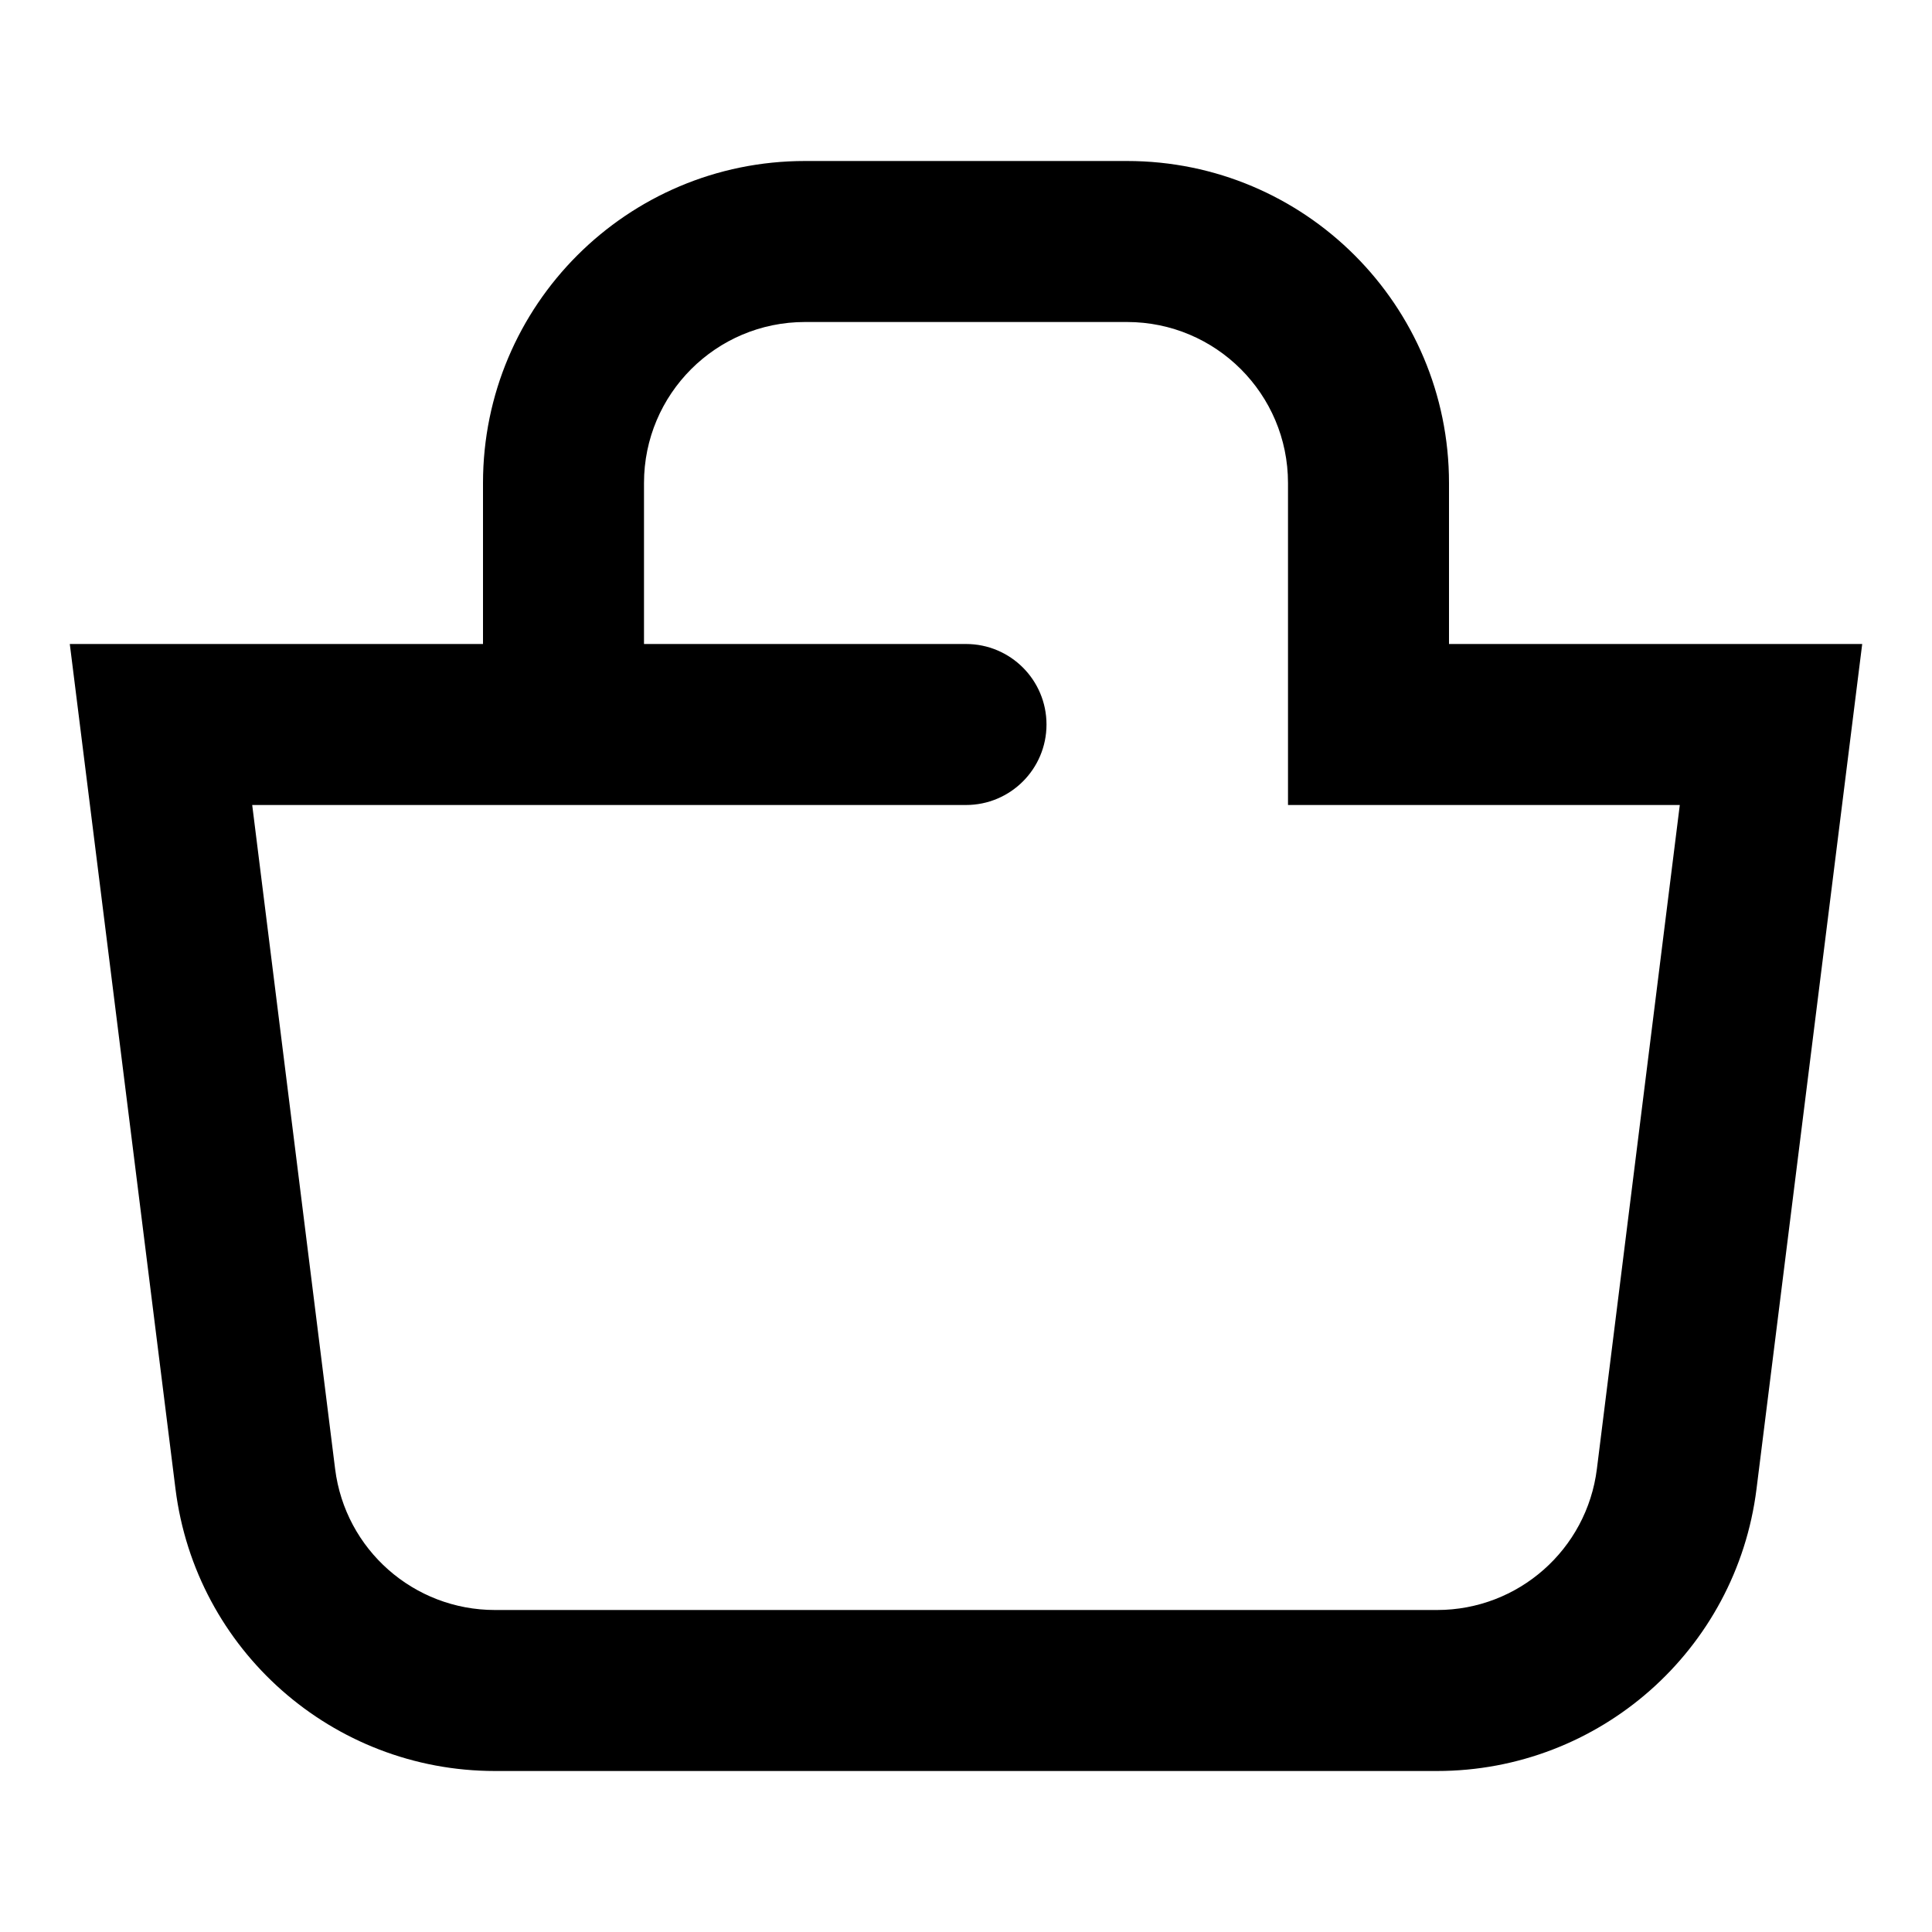
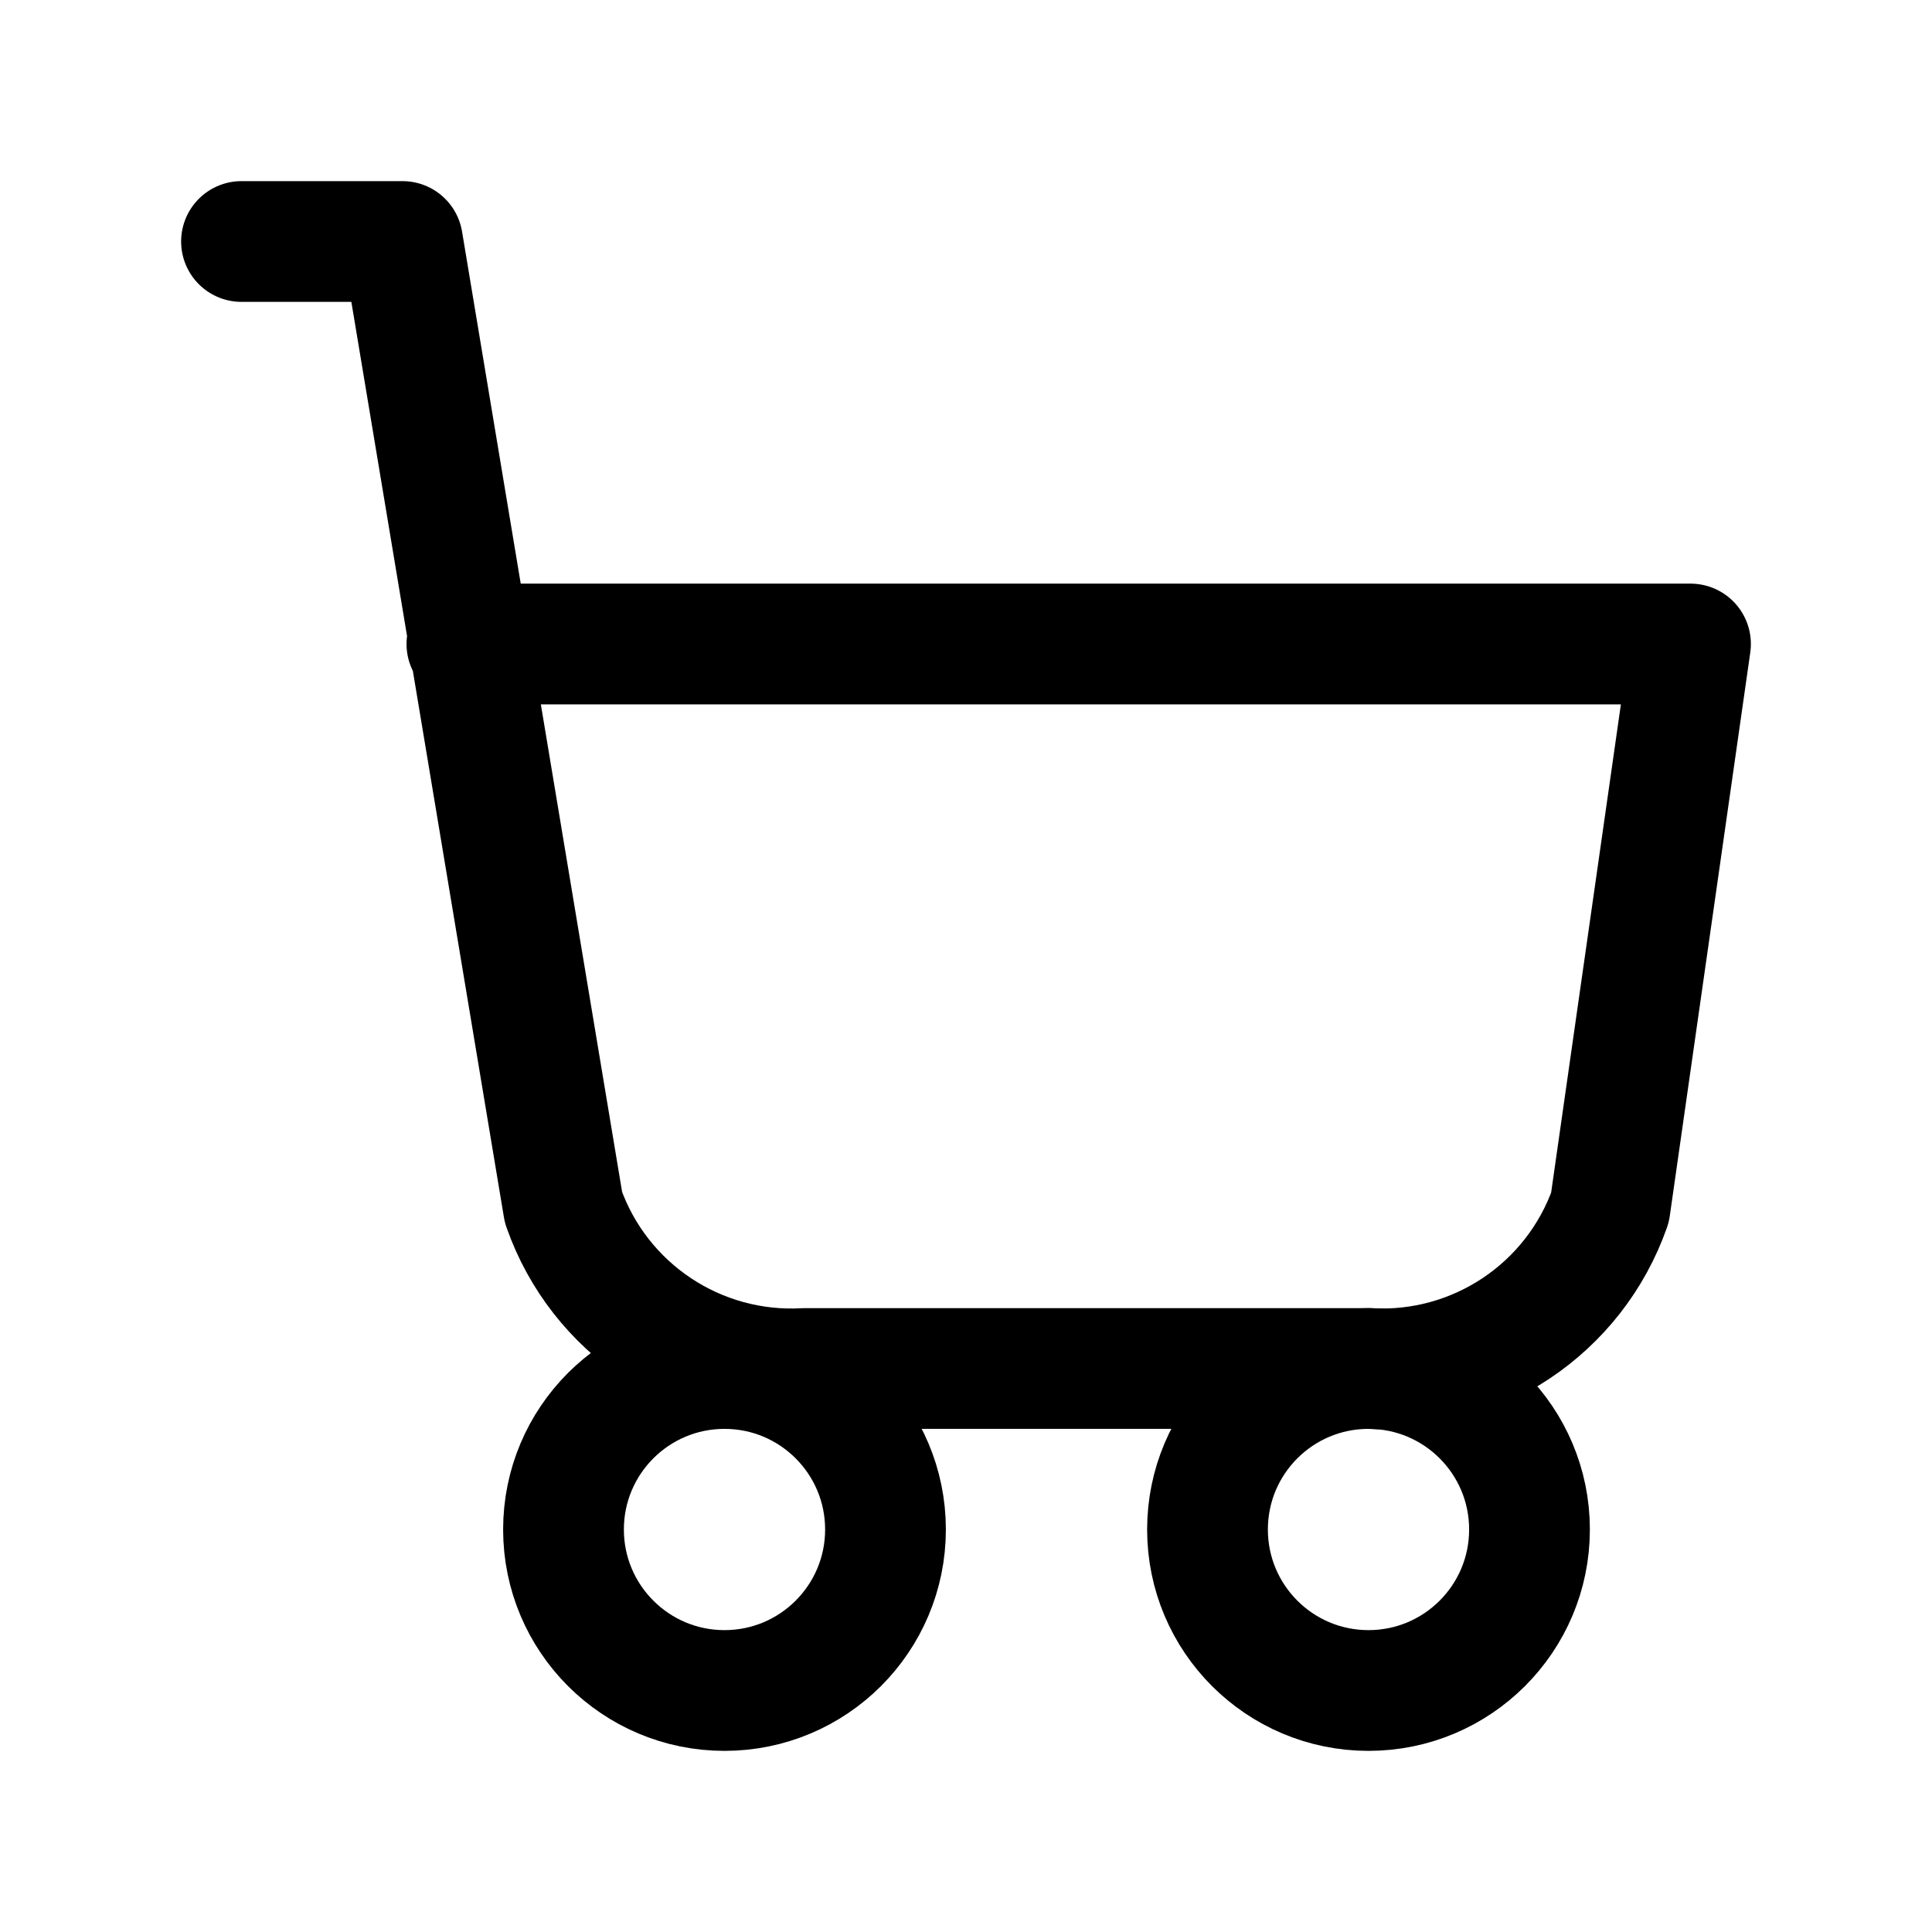
- <svg xmlns="http://www.w3.org/2000/svg" width="24" height="24">
-   <g fill="none" fill-rule="evenodd">
-     <path d="M0 0h24v24H0z" />
-     <path d="M6 6a4 4 0 014-4h4a4 4 0 014 4v2h5.133L21.82 18.496A4 4 0 0117.85 22H6.149a4 4 0 01-3.969-3.504L.867 8H6V6zm6 2a1 1 0 010 2H3.133l1.03 8.248A2 2 0 006.149 20h11.704a2 2 0 001.984-1.752L20.867 10H16V6a2 2 0 00-2-2h-4a2 2 0 00-2 2v2h4z" fill="currentColor" fill-rule="nonzero" />
-   </g>
+ <svg xmlns="http://www.w3.org/2000/svg" class="icon icon-tabler icon-tabler-shopping-cart" width="44" height="44" viewBox="0 0 24 24" stroke-width="1.5" stroke="currentColor" fill="none" stroke-linecap="round" stroke-linejoin="round">
+   <path stroke="none" d="M0 0h24v24H0z" fill="none" />
+   <circle cx="9" cy="19" r="2" />
+   <circle cx="17" cy="19" r="2" />
+   <path d="M3 3h2l2 12a3 3 0 0 0 3 2h7a3 3 0 0 0 3 -2l1 -7h-15.2" />
</svg>
